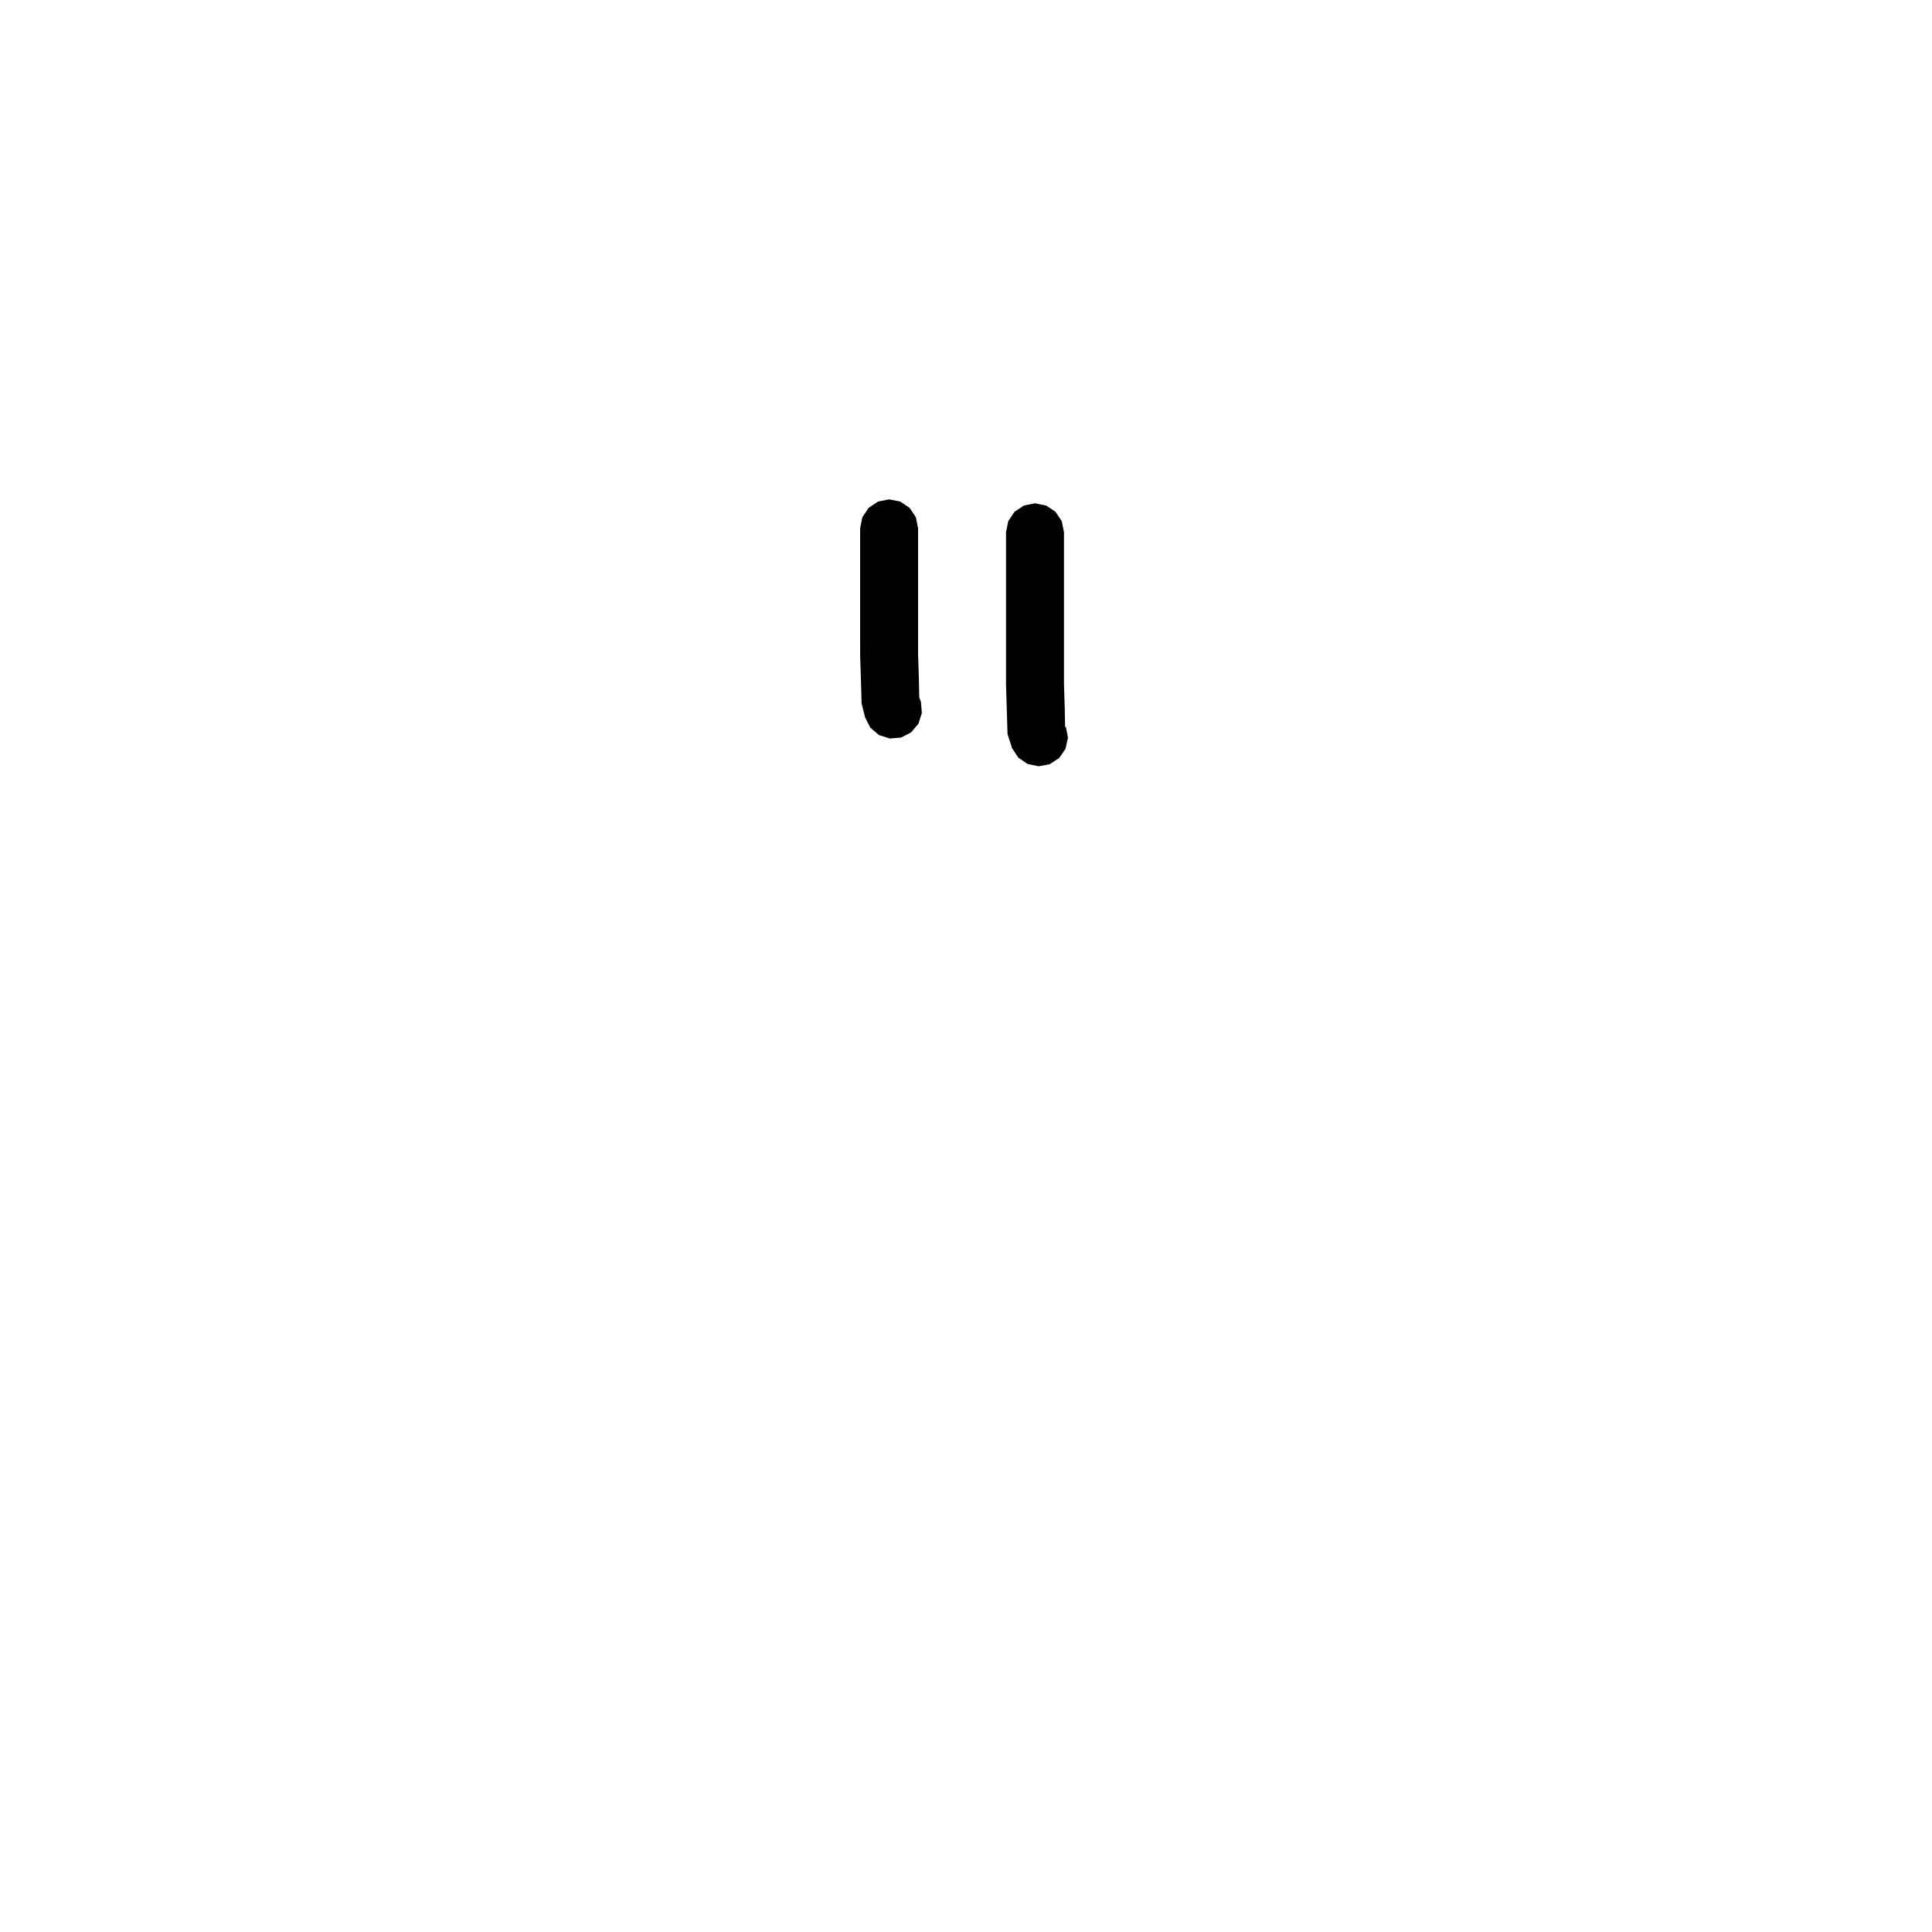
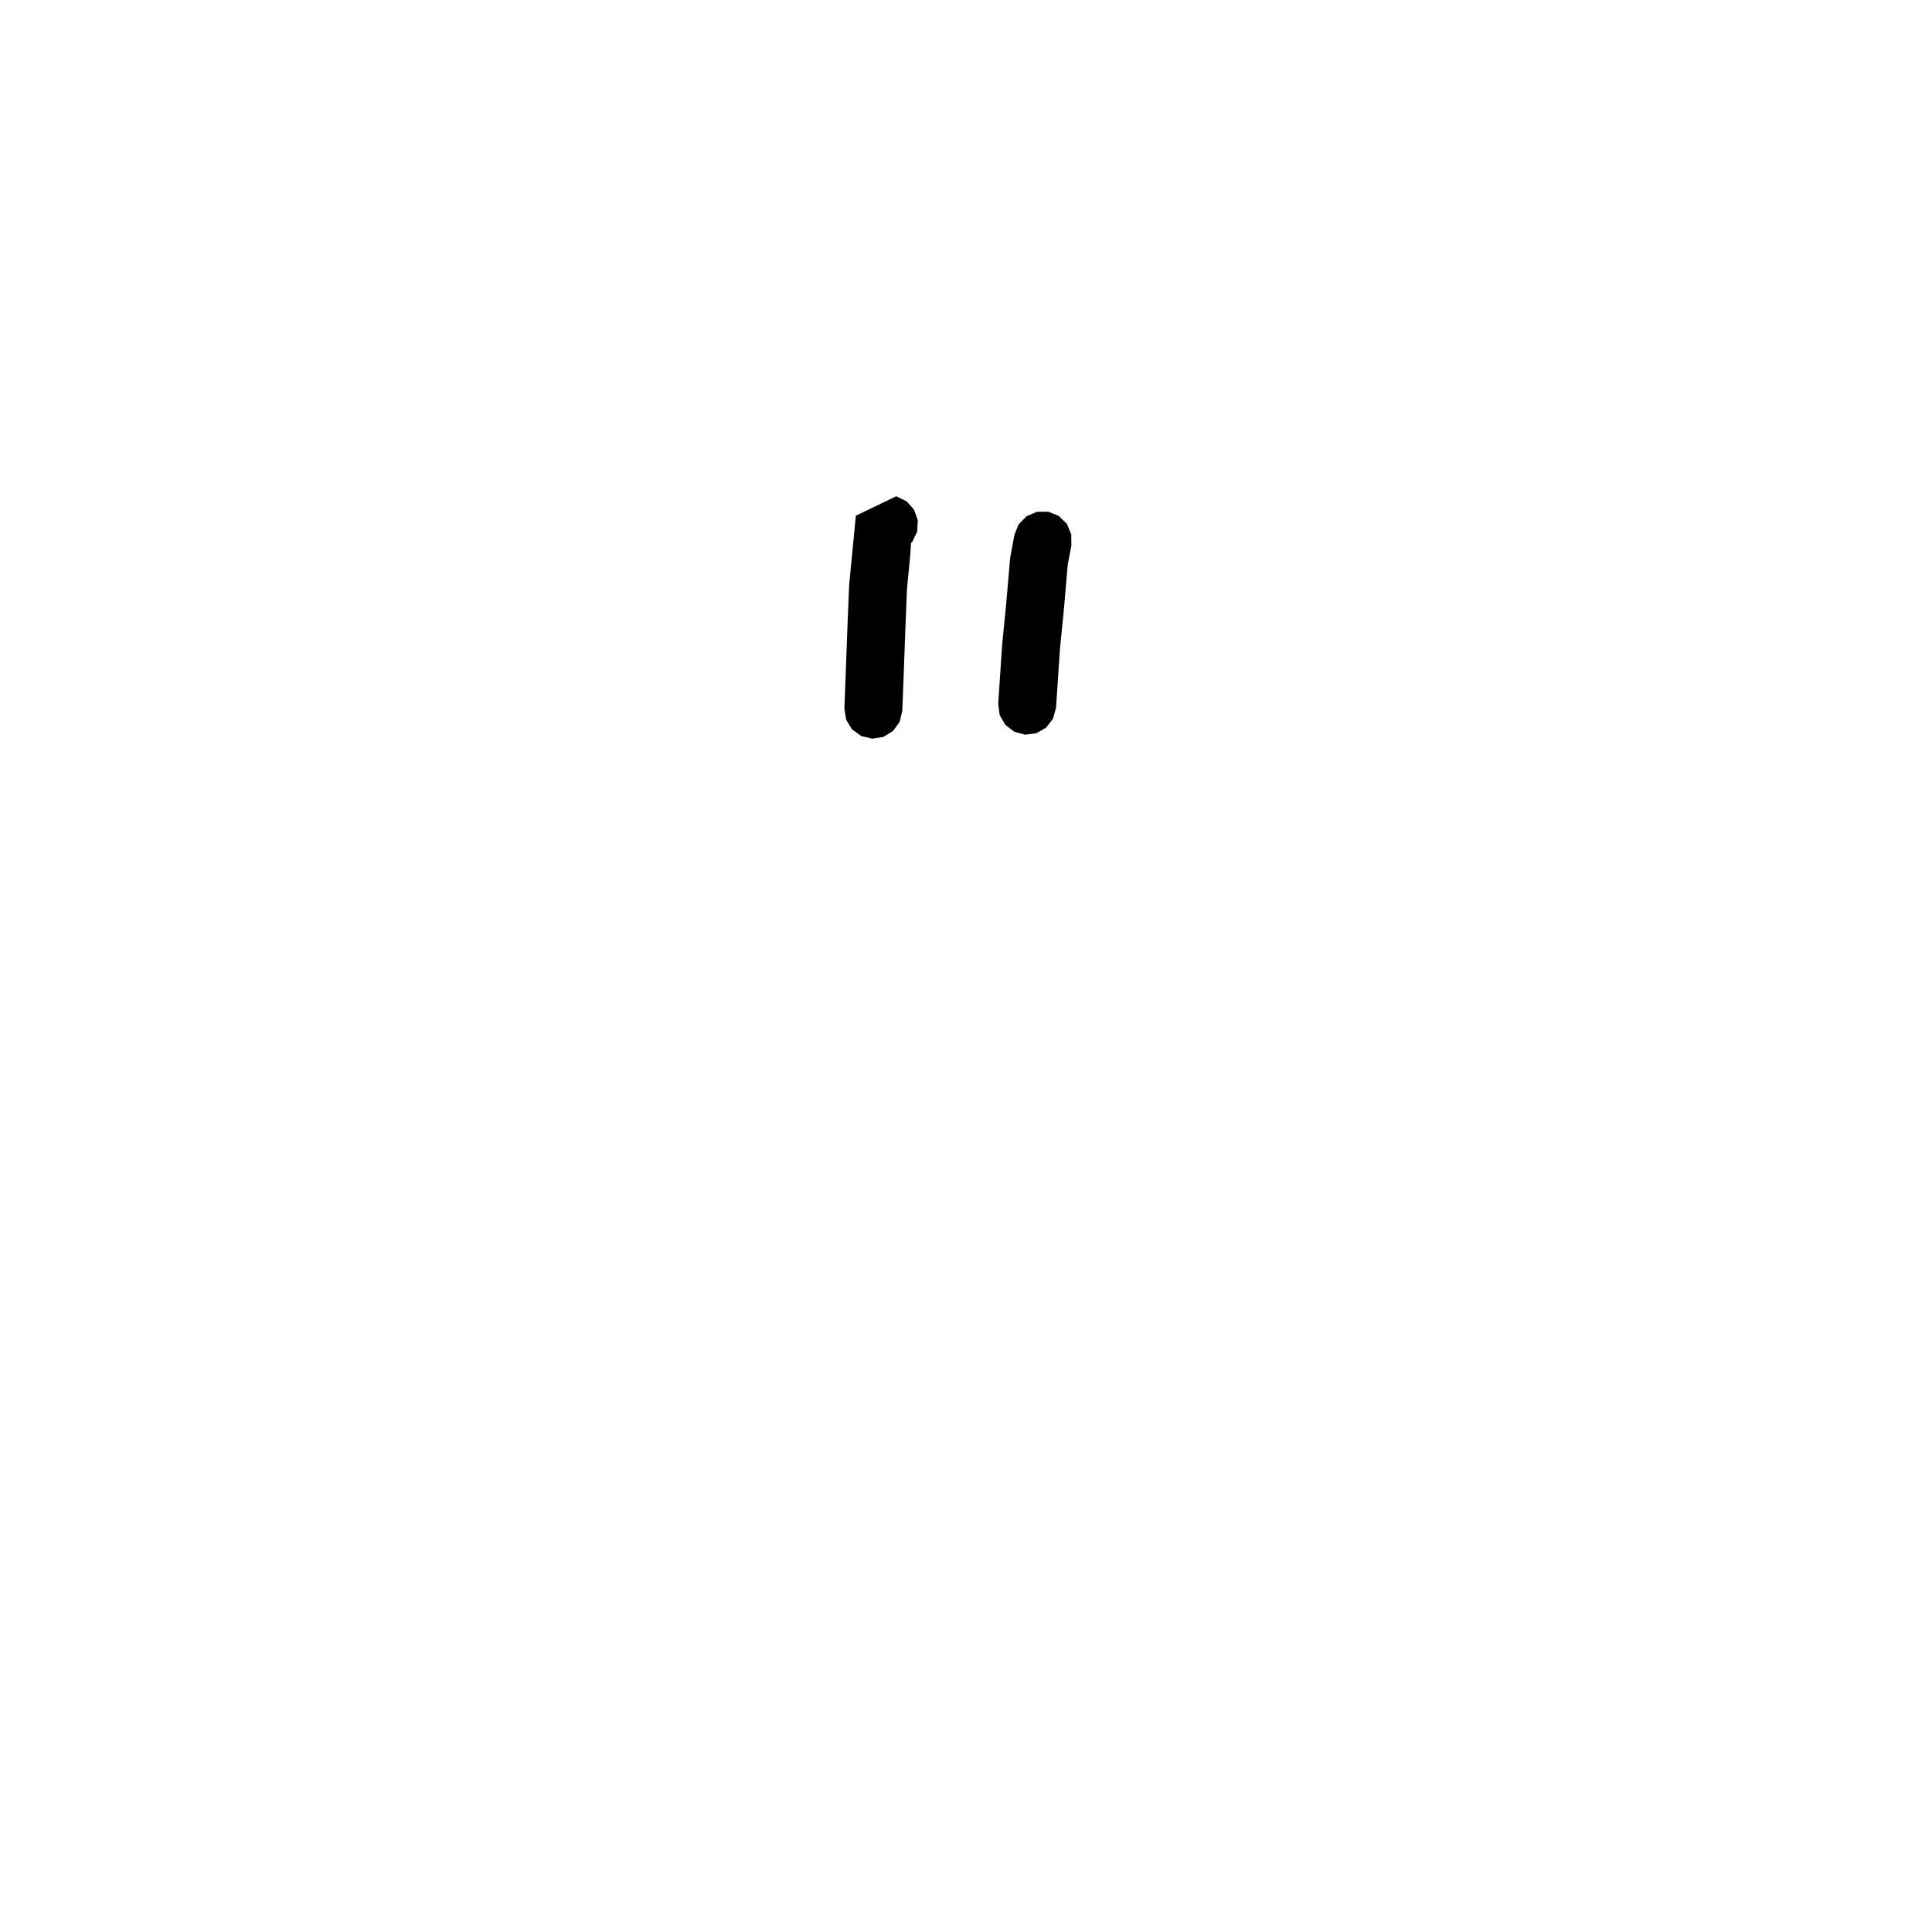
<svg xmlns="http://www.w3.org/2000/svg" viewBox="0 0 300 300" width="300" height="300">
-   <path d="M 133.561 82.041 L 133.561 86.735 L 133.561 92.204 L 133.561 97.224 L 133.562 101.822 L 133.686 105.559 L 133.789 109.235 L 134.347 111.44 L 135.149 113.002 L 136.488 114.138 L 138.16 114.675 L 139.91 114.531 L 141.471 113.728 L 142.607 112.389 L 143.144 110.718 L 143 108.968 L 142.742 108.316 L 142.682 105.298 L 142.561 101.688 L 142.561 97.224 L 142.561 92.204 L 142.561 86.735 L 142.561 82.041 L 142.219 80.319 L 141.243 78.859 L 139.783 77.883 L 138.061 77.541 L 136.339 77.883 L 134.879 78.859 L 133.904 80.319 Z" fill="black" fill-rule="nonzero" />
-   <path d="M 156.214 82.653 L 156.214 85.51 L 156.214 90.735 L 156.214 95.878 L 156.214 101.265 L 156.215 106.347 L 156.339 110.332 L 156.447 113.98 L 157.148 116.161 L 158.106 117.633 L 159.554 118.626 L 161.272 118.989 L 162.998 118.668 L 164.469 117.71 L 165.463 116.262 L 165.826 114.545 L 165.505 112.819 L 165.389 112.958 L 165.335 110.076 L 165.214 106.224 L 165.214 101.265 L 165.214 95.878 L 165.214 90.735 L 165.214 85.51 L 165.214 82.653 L 164.872 80.931 L 163.896 79.471 L 162.436 78.496 L 160.714 78.153 L 158.992 78.496 L 157.532 79.471 L 156.557 80.931 Z" fill="black" fill-rule="nonzero" />
+   <path d="M 139.153 77.063 L 132.893 80.079 L 132.355 85.674 L 131.857 90.803 L 131.605 96.929 L 131.319 104.73 L 131.116 110.031 L 131.392 111.765 L 132.31 113.261 L 133.732 114.292 L 135.439 114.701 L 137.173 114.425 L 138.67 113.506 L 139.7 112.085 L 140.109 110.377 L 140.313 105.066 L 140.599 97.275 L 140.837 91.401 L 141.318 86.489 L 141.597 82.37 L 136.97 85.794 L 138.724 85.88 L 140.376 85.287 L 141.677 84.108 L 142.427 82.52 L 142.512 80.766 L 141.92 79.113 L 140.74 77.813 Z" fill="black" fill-rule="nonzero" />
+   <path d="M 157.516 83.048 L 156.857 86.617 L 156.233 93.872 L 155.616 100.049 L 155 109.293 L 155.227 111.034 L 156.103 112.555 L 157.495 113.626 L 159.19 114.082 L 160.932 113.855 L 162.453 112.978 L 163.523 111.587 L 163.98 109.891 L 164.588 100.767 L 165.195 94.699 L 165.796 87.669 L 166.362 84.707 L 166.342 82.951 L 165.653 81.336 L 164.398 80.109 L 162.768 79.455 L 161.012 79.474 L 159.398 80.164 L 158.17 81.419 Z" fill="black" fill-rule="nonzero" />
</svg>
